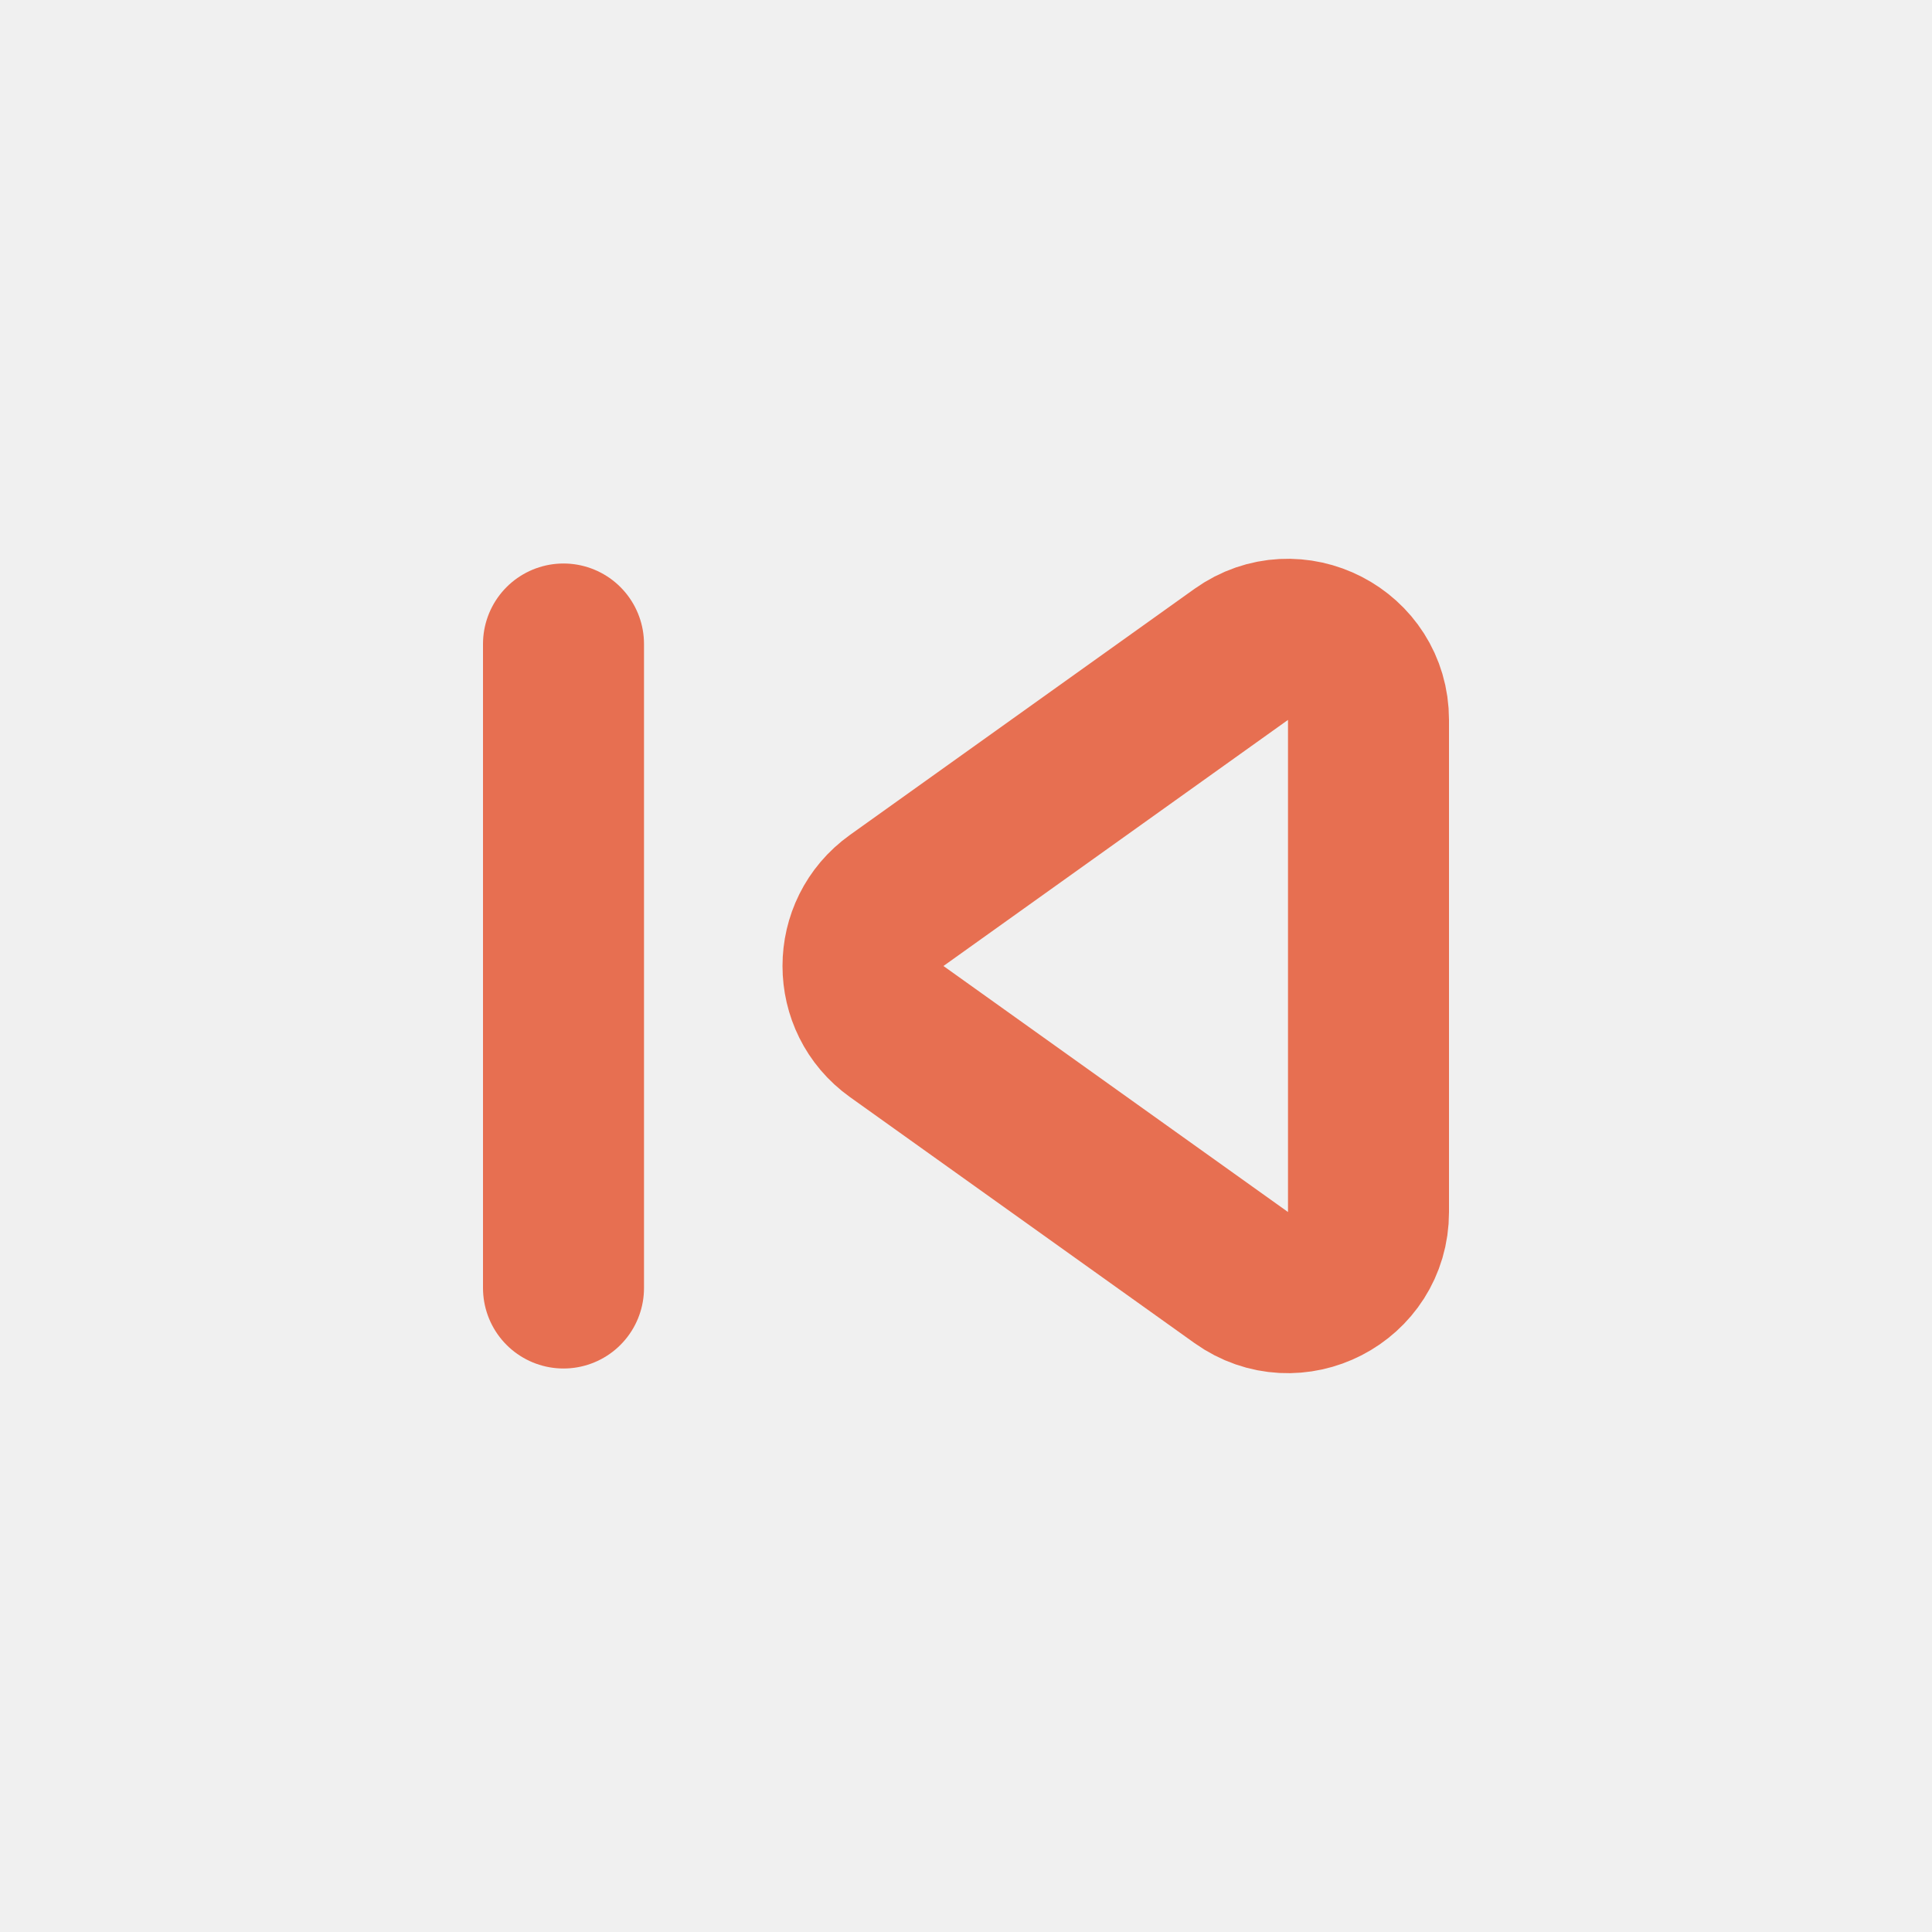
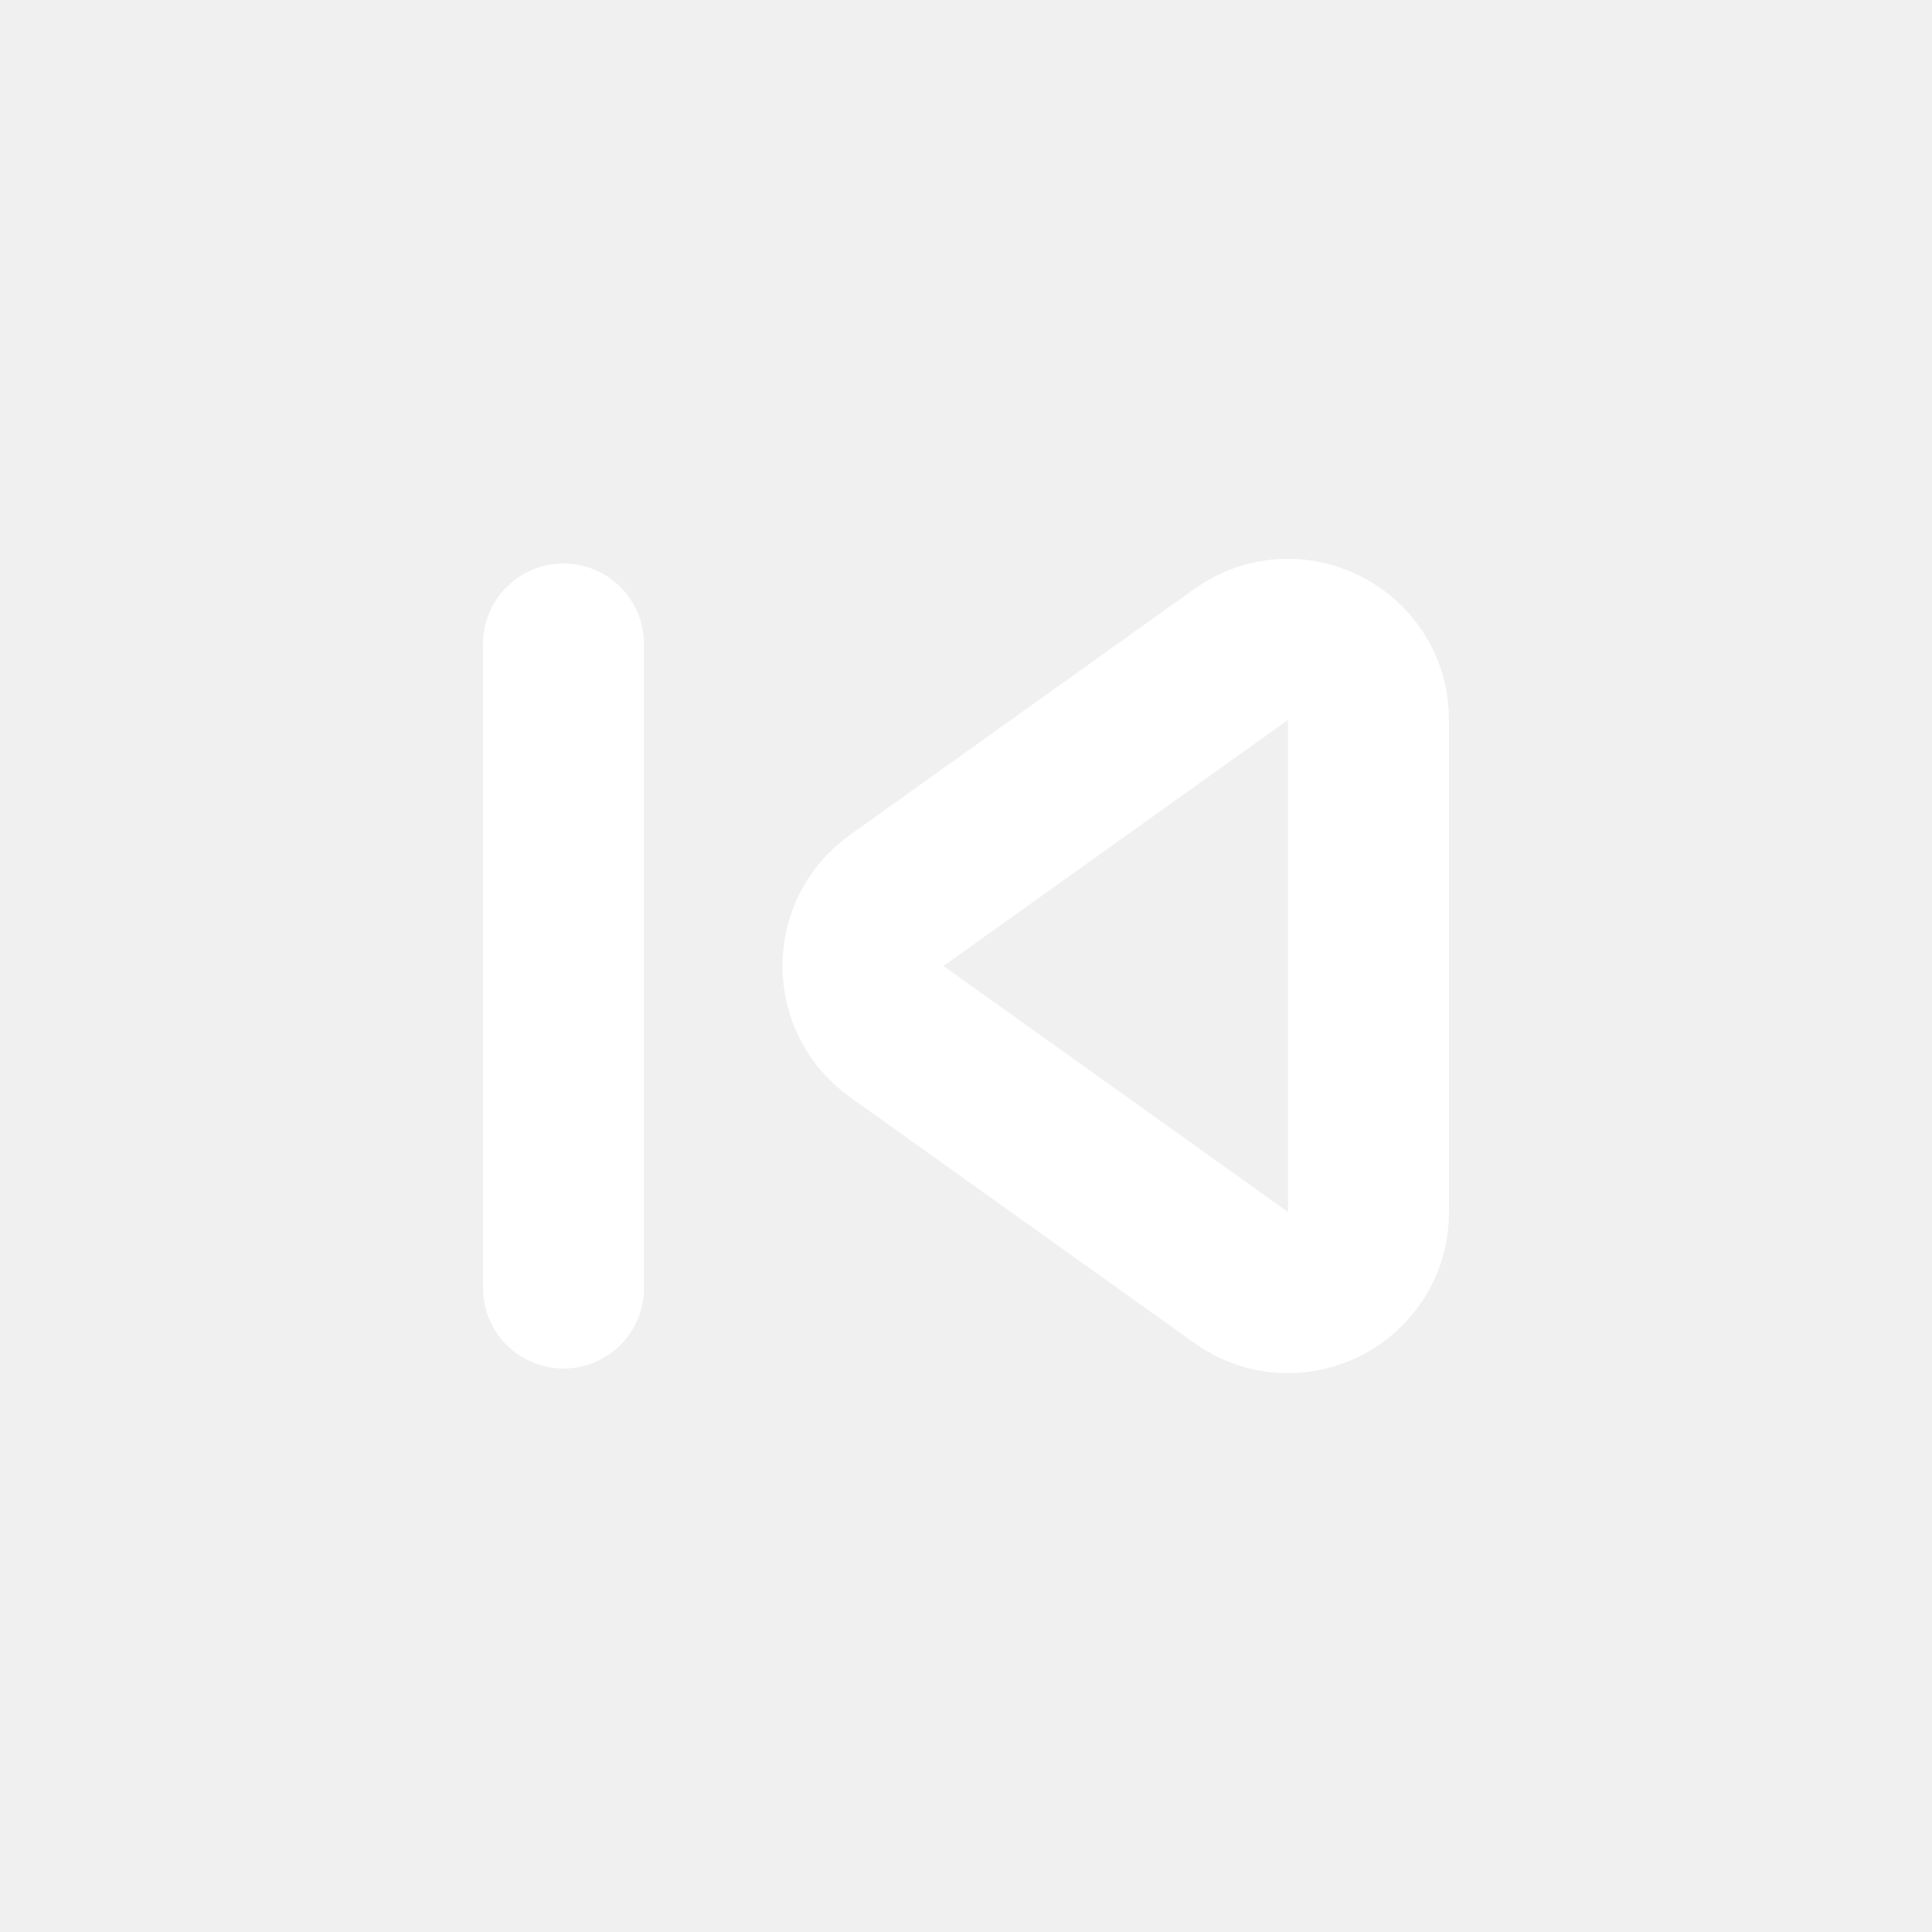
<svg xmlns="http://www.w3.org/2000/svg" width="800px" height="800px" viewBox="0 0 24 24" fill="none">
-   <path d="M15.419 8.129L11.139 11.186C10.581 11.585 10.581 12.415 11.139 12.814L15.419 15.87C16.081 16.343 17 15.87 17 15.057V8.943C17 8.13 16.081 7.657 15.419 8.129Z" stroke="#e76f51" stroke-width="2" stroke-linecap="round" stroke-linejoin="round" />
-   <path d="M7 8V16" stroke="#e76f51" stroke-width="2" stroke-linecap="round" stroke-linejoin="round" />
+   <path d="M15.419 8.129L11.139 11.186C10.581 11.585 10.581 12.415 11.139 12.814L15.419 15.87C16.081 16.343 17 15.87 17 15.057V8.943C17 8.13 16.081 7.657 15.419 8.129Z" stroke="white" stroke-width="2" stroke-linecap="round" stroke-linejoin="round" />
+   <path d="M7 8V16" stroke="white" stroke-width="2" stroke-linecap="round" stroke-linejoin="round" />
</svg>
